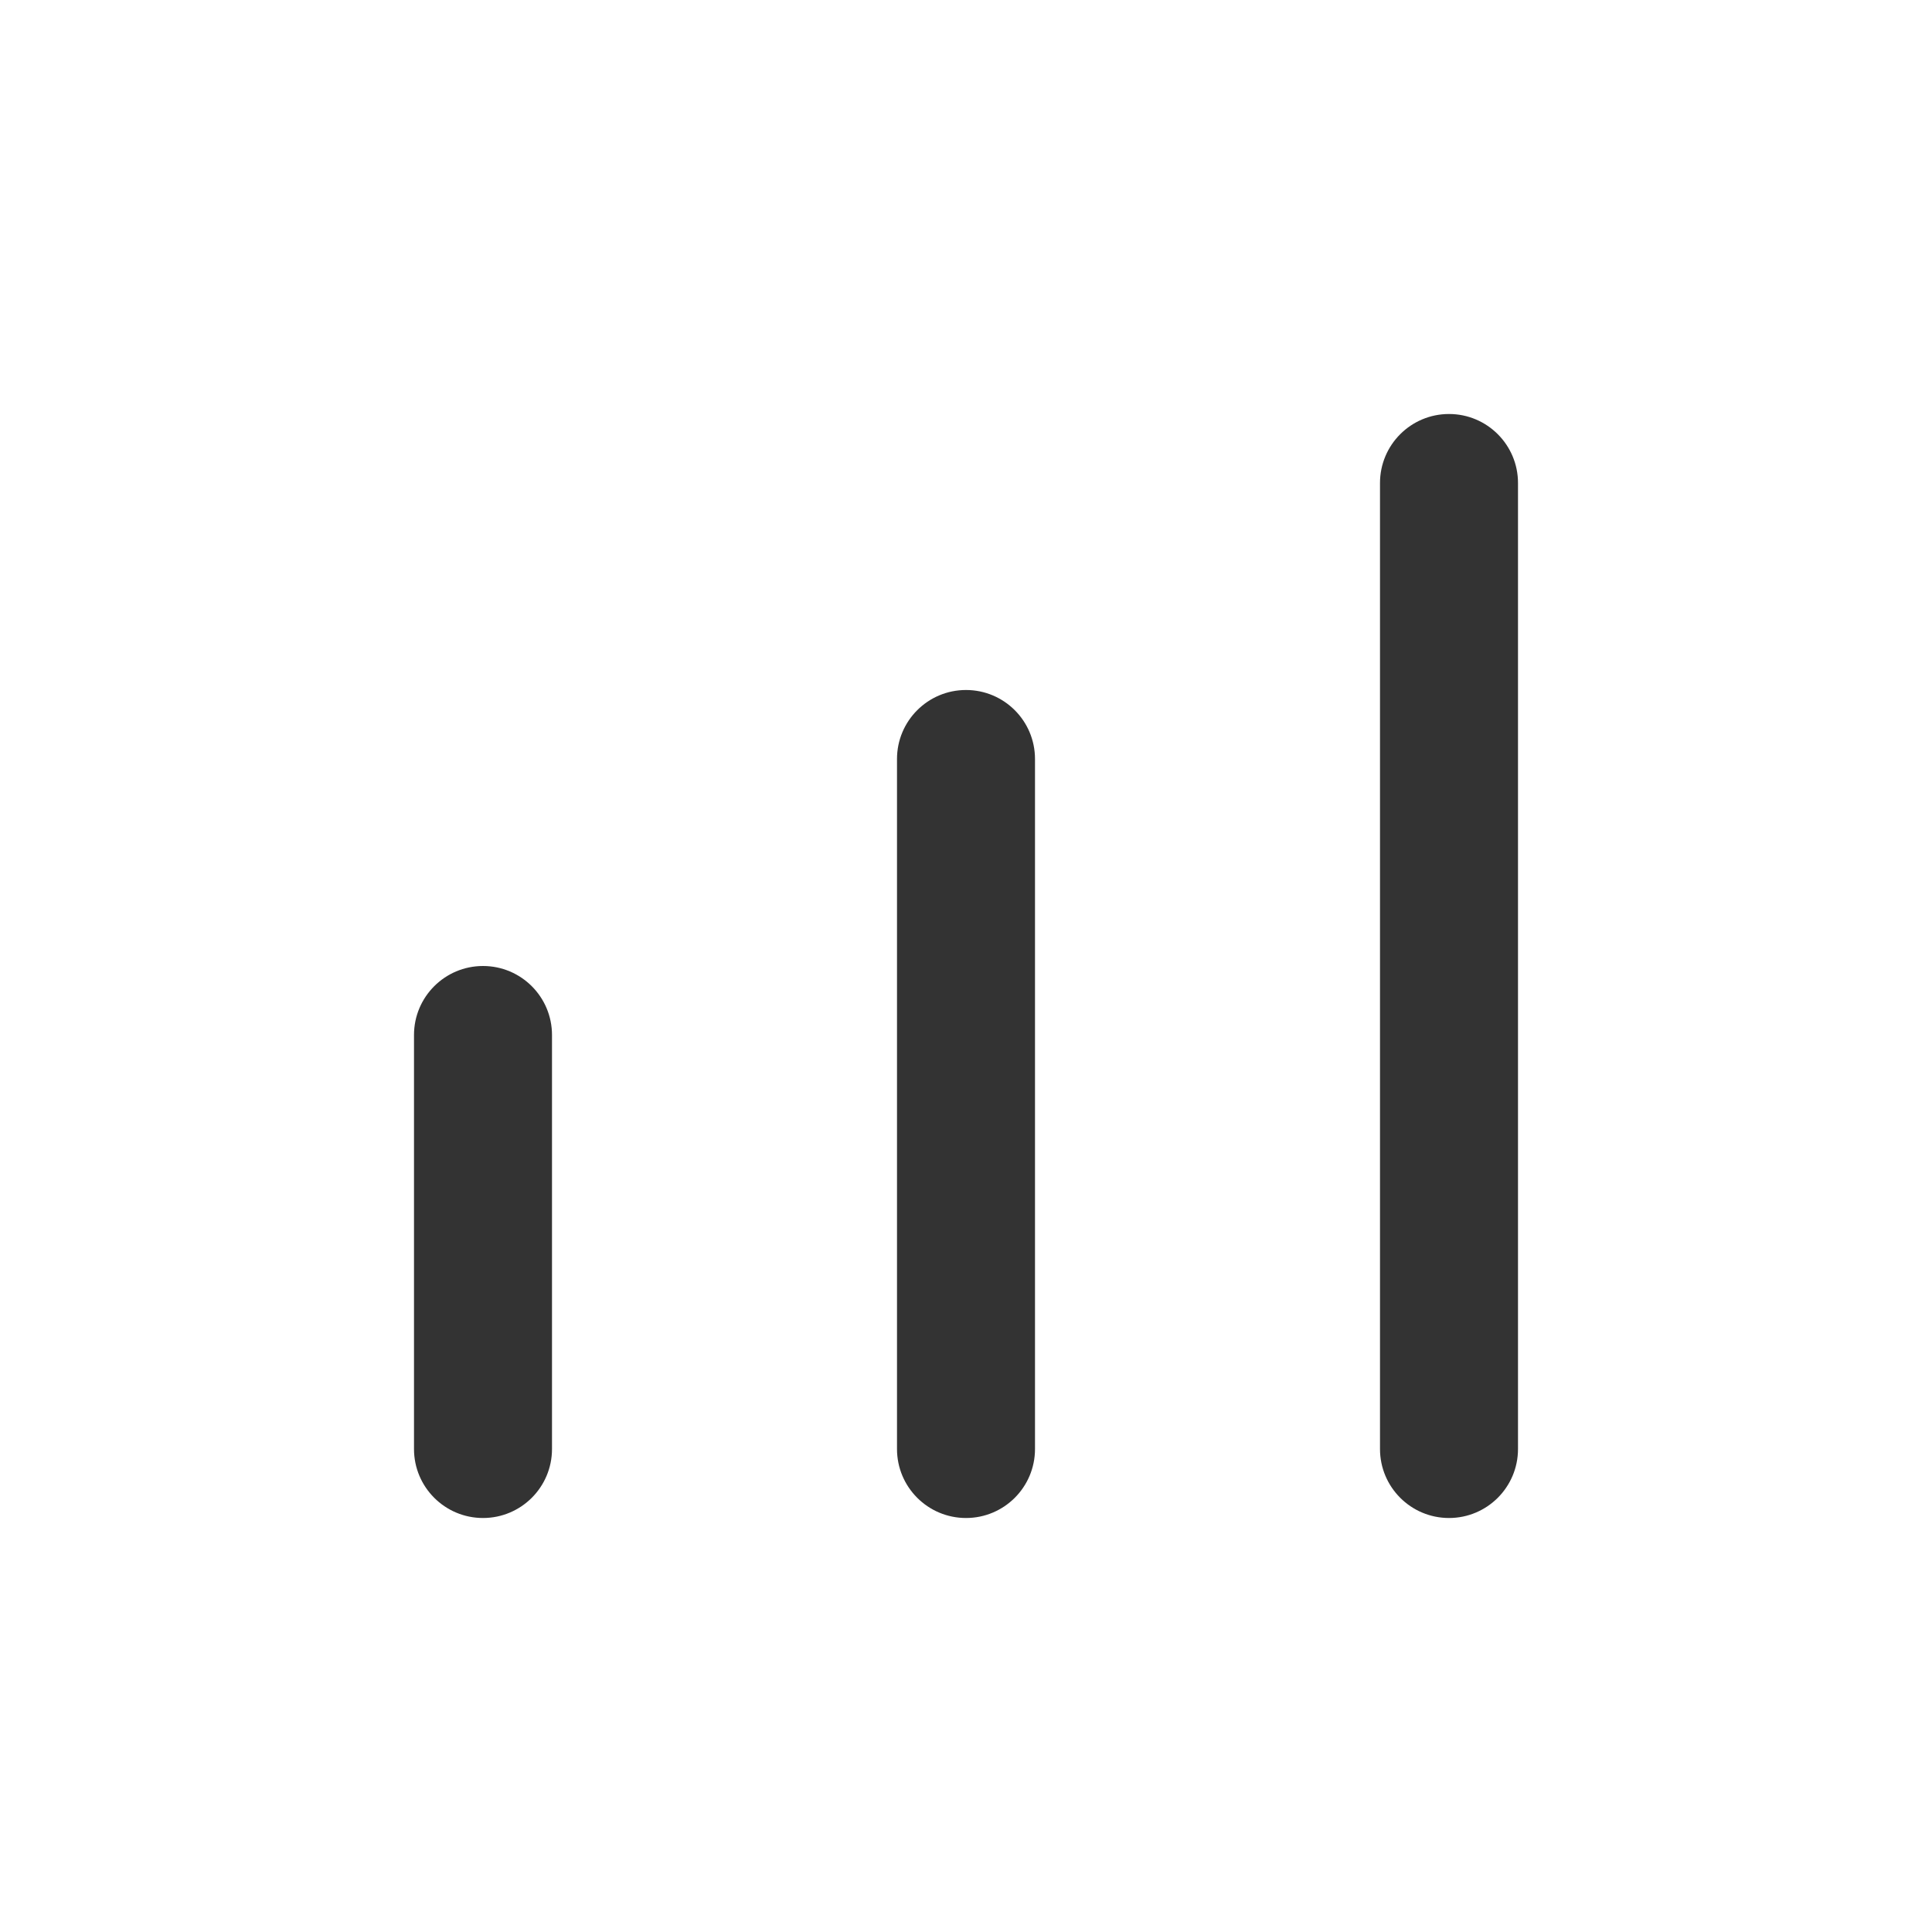
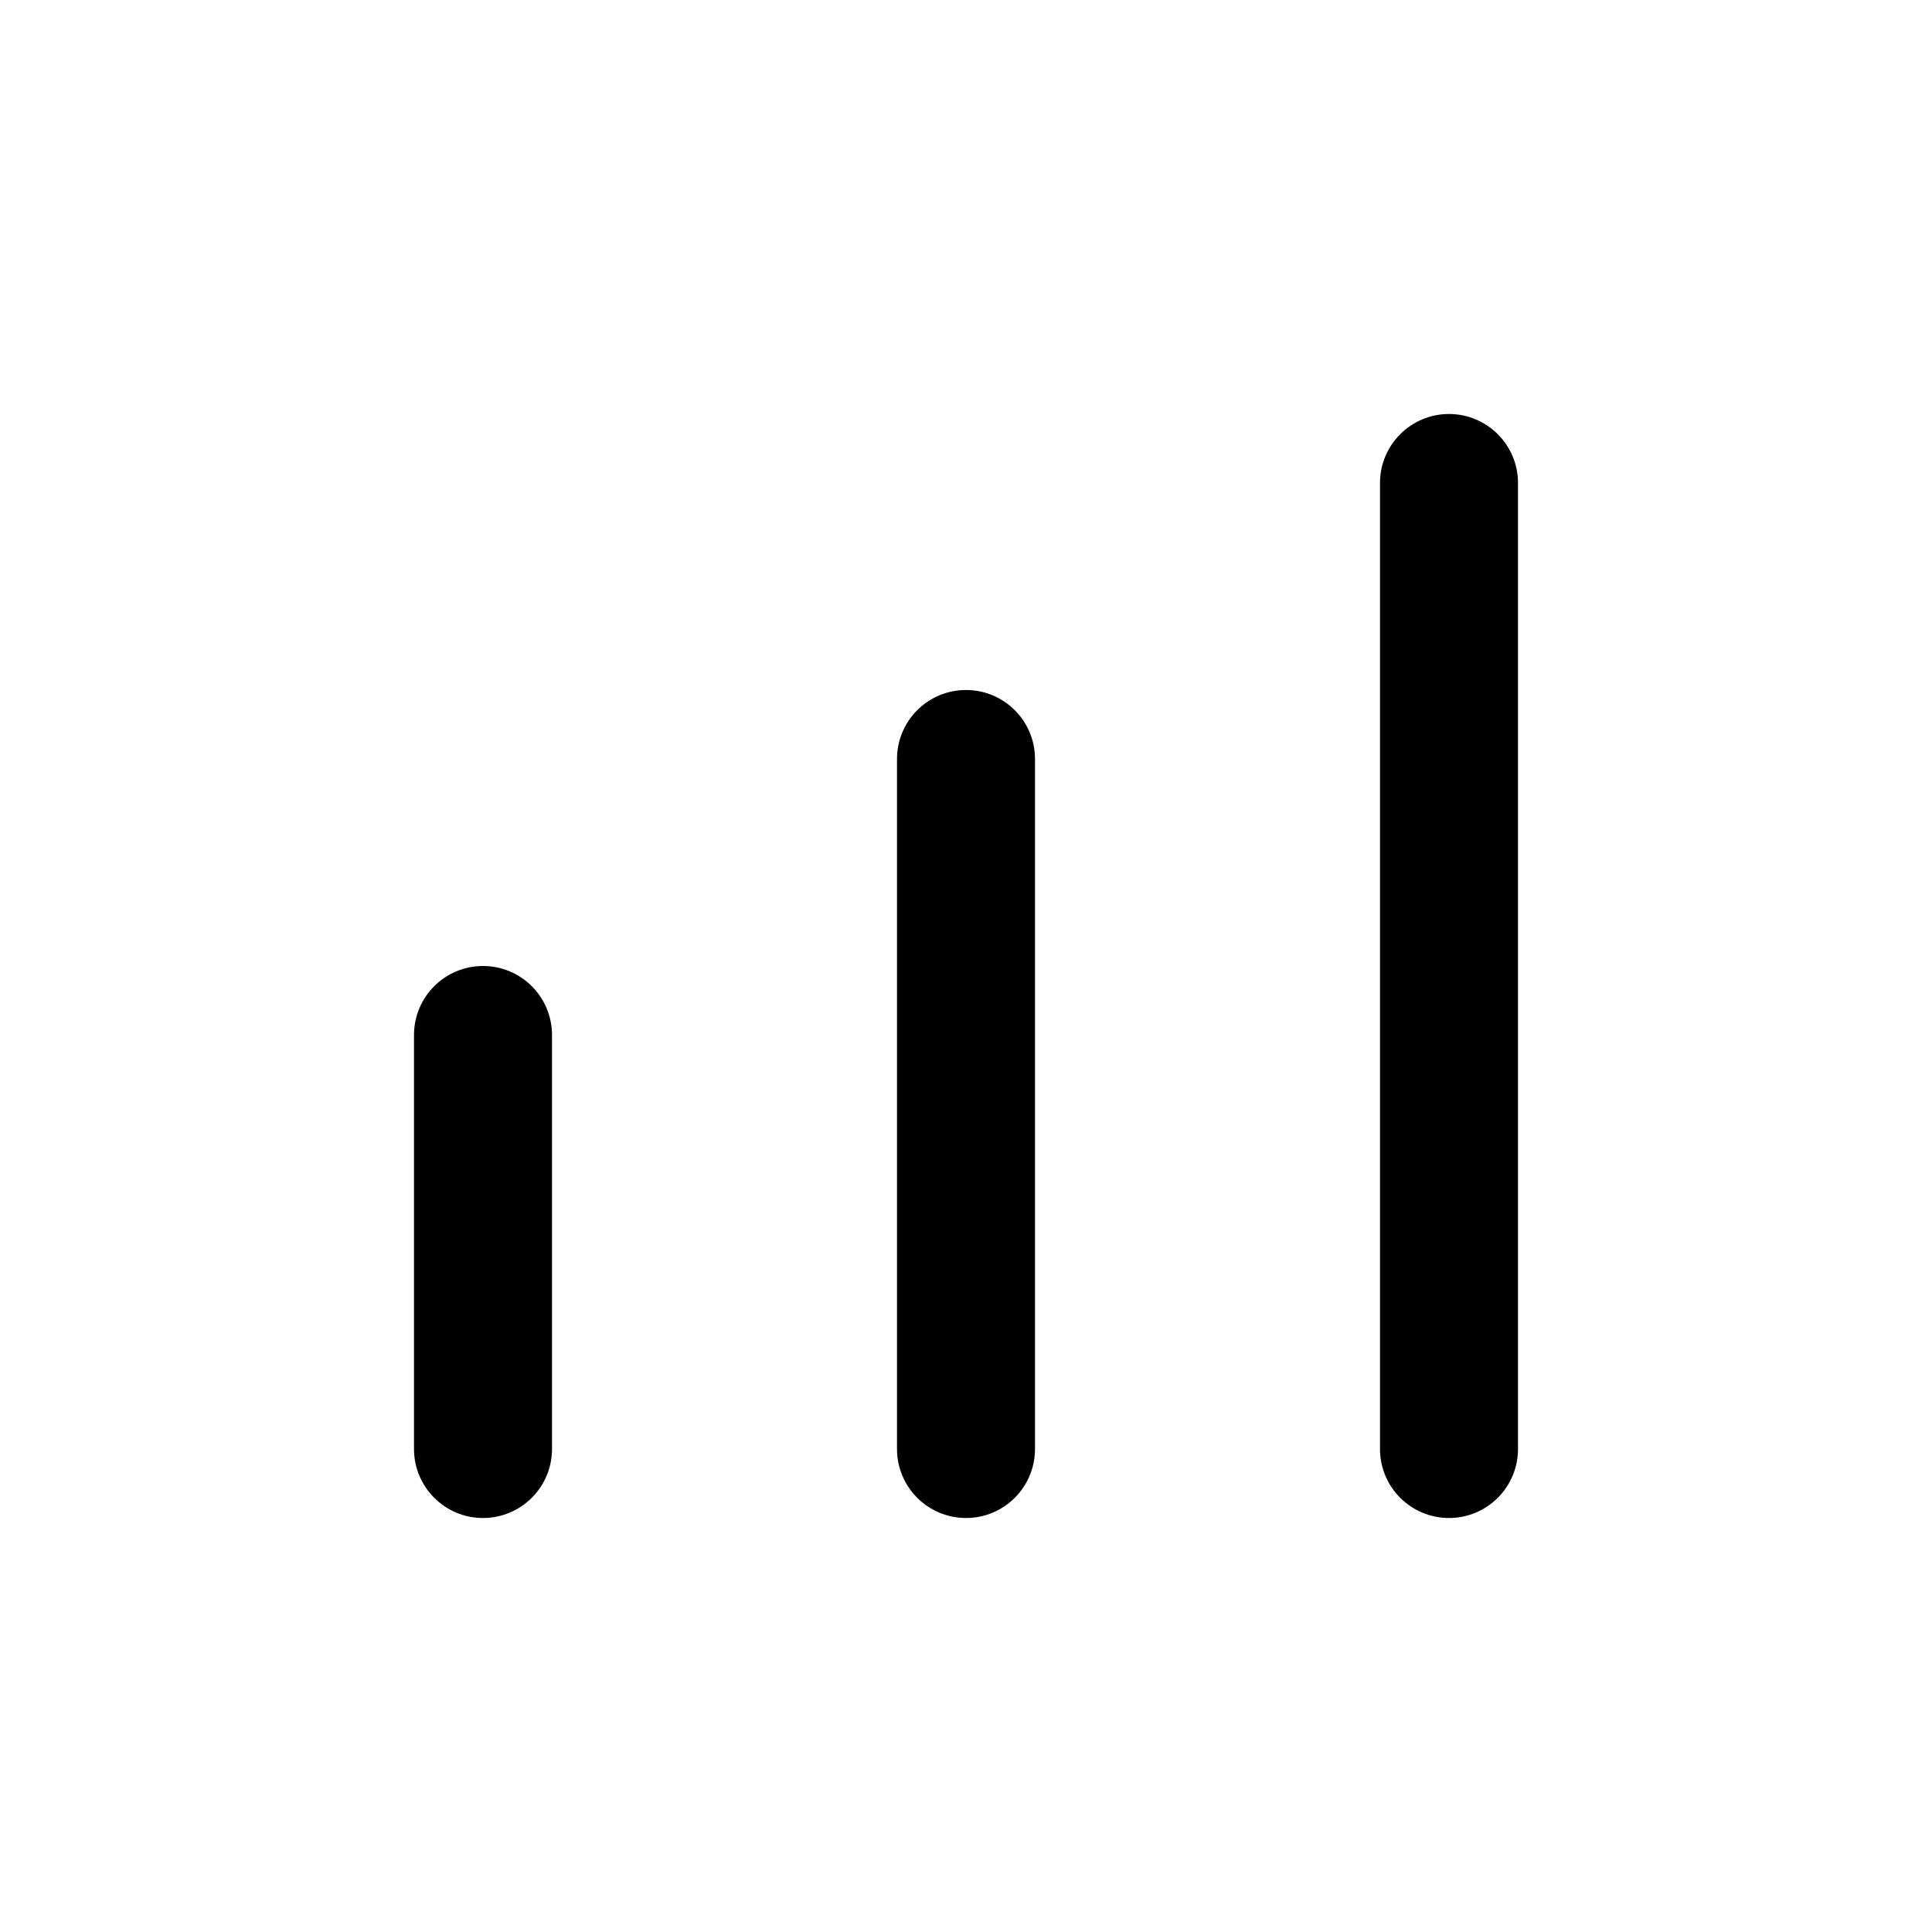
<svg xmlns="http://www.w3.org/2000/svg" width="28" height="28" viewBox="0 0 28 28" fill="none">
-   <rect x="6" y="14" width="2" height="8" rx="1" fill="#333" />
-   <rect x="13" y="10" width="2" height="12" rx="1" fill="#333" />
-   <rect x="20" y="6" width="2" height="16" rx="1" fill="#333" />
+   <rect x="6" y="14" width="2" height="8" rx="1" fill="currentColor" />
+   <rect x="13" y="10" width="2" height="12" rx="1" fill="currentColor" />
+   <rect x="20" y="6" width="2" height="16" rx="1" fill="currentColor" />
</svg>
